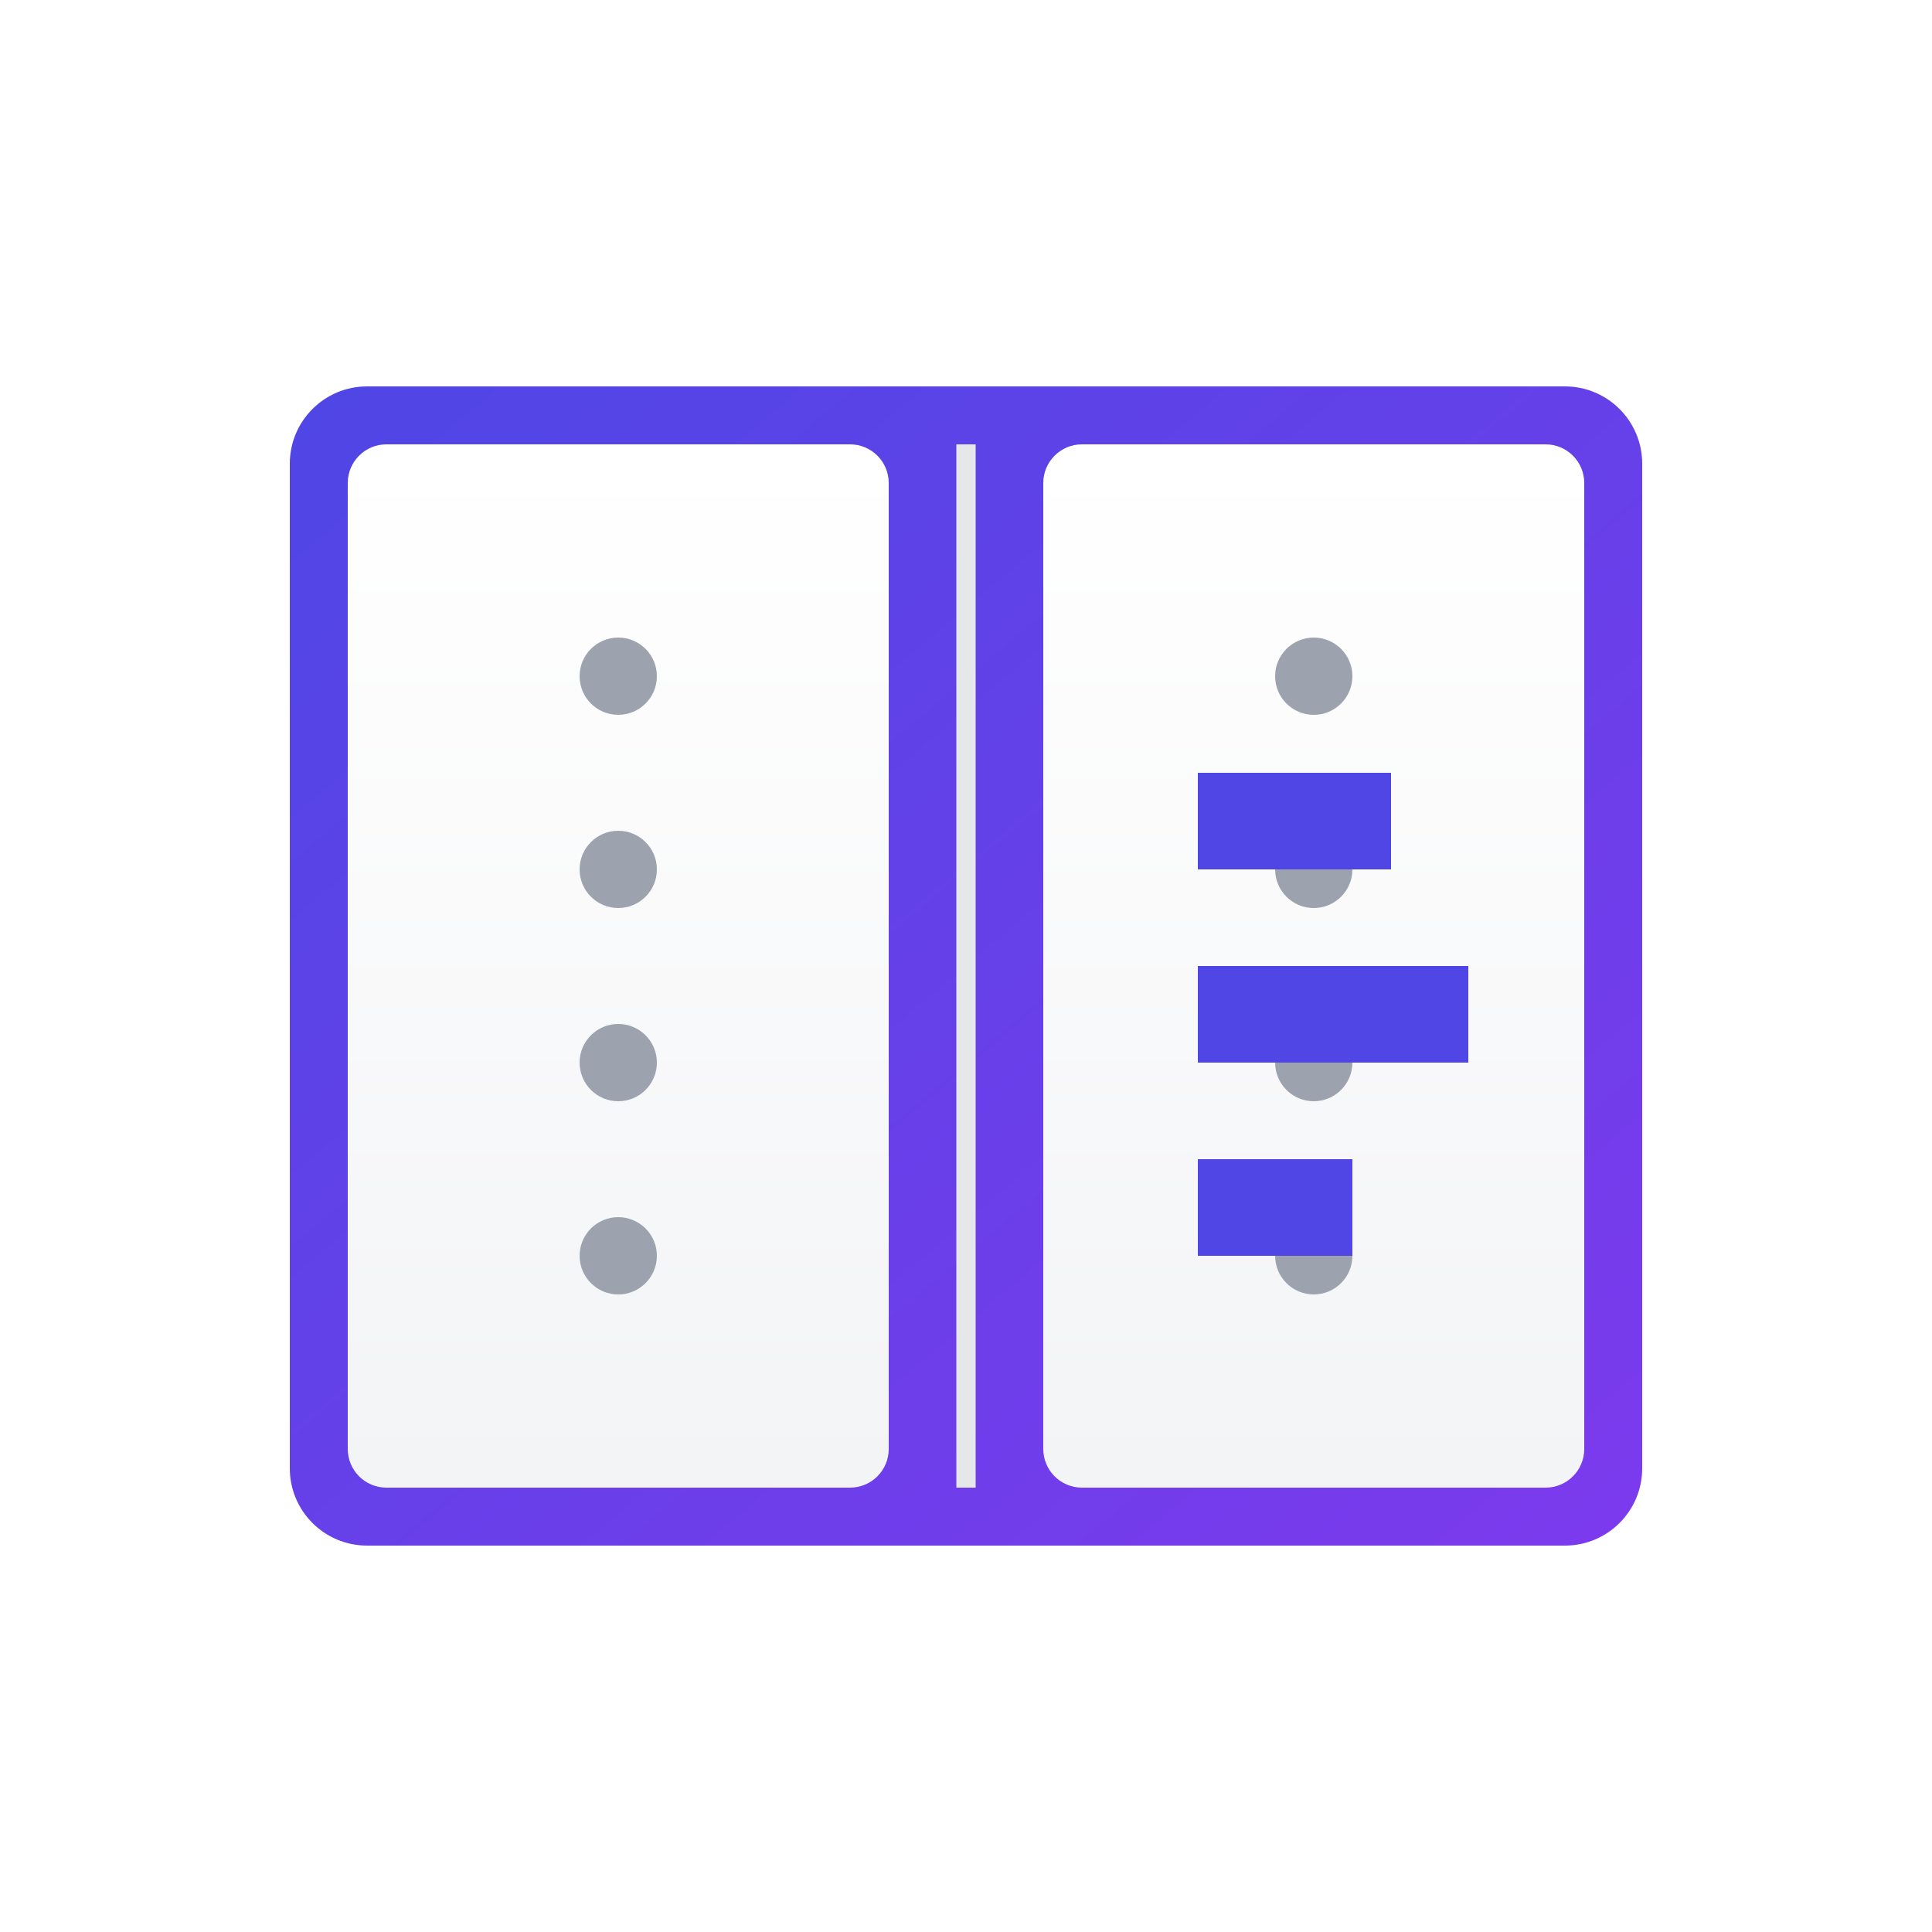
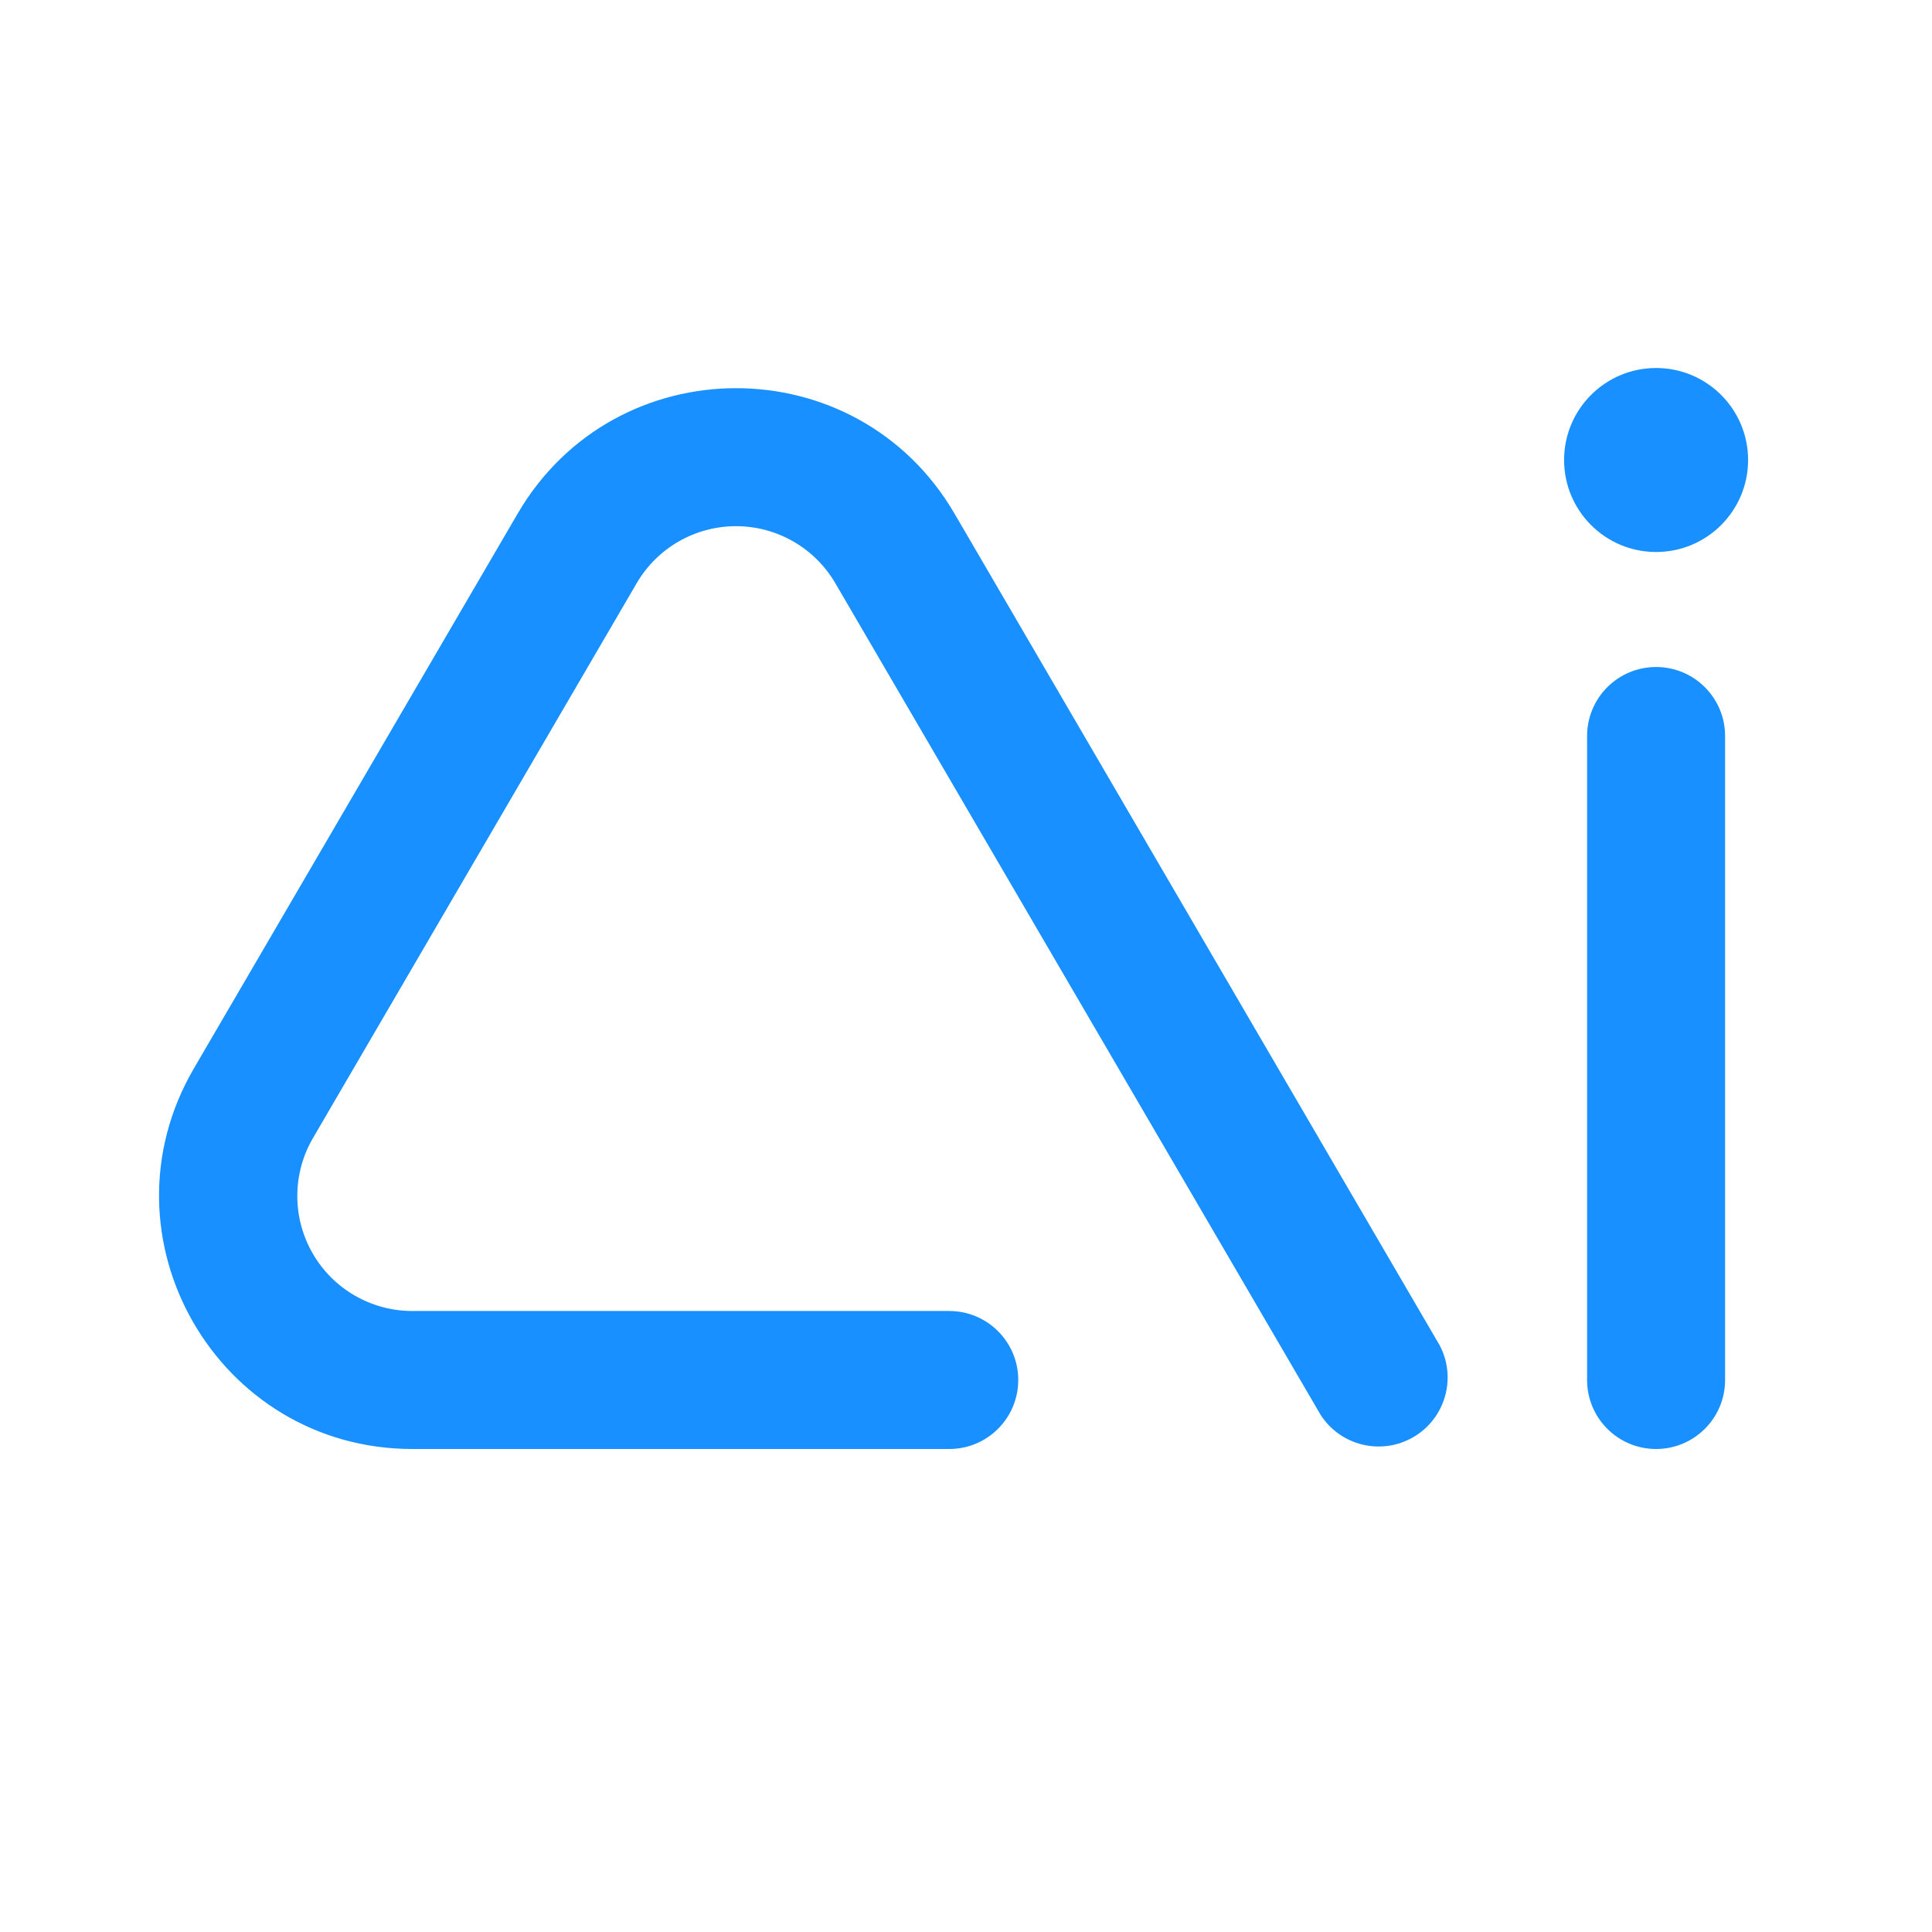
- <svg xmlns="http://www.w3.org/2000/svg" viewBox="0 0 100 100">
-   <defs>
-     <linearGradient id="bookGrad" x1="0%" y1="0%" x2="100%" y2="100%">
-       <stop offset="0%" style="stop-color:#4f46e5;stop-opacity:1" />
-       <stop offset="100%" style="stop-color:#7c3aed;stop-opacity:1" />
-     </linearGradient>
-     <linearGradient id="pageGrad" x1="0%" y1="0%" x2="0%" y2="100%">
-       <stop offset="0%" style="stop-color:#ffffff;stop-opacity:1" />
-       <stop offset="100%" style="stop-color:#f3f4f6;stop-opacity:1" />
-     </linearGradient>
-   </defs>
-   <rect x="15" y="20" width="70" height="60" rx="4" fill="url(#bookGrad)" />
-   <rect x="18" y="23" width="28" height="54" rx="2" fill="url(#pageGrad)" />
-   <rect x="54" y="23" width="28" height="54" rx="2" fill="url(#pageGrad)" />
-   <line x1="50" y1="23" x2="50" y2="77" stroke="#e5e7eb" stroke-width="1" />
-   <circle cx="32" cy="35" r="2" fill="#9ca3af" />
-   <circle cx="32" cy="45" r="2" fill="#9ca3af" />
-   <circle cx="32" cy="55" r="2" fill="#9ca3af" />
-   <circle cx="32" cy="65" r="2" fill="#9ca3af" />
-   <circle cx="68" cy="35" r="2" fill="#9ca3af" />
-   <circle cx="68" cy="45" r="2" fill="#9ca3af" />
-   <circle cx="68" cy="55" r="2" fill="#9ca3af" />
-   <circle cx="68" cy="65" r="2" fill="#9ca3af" />
-   <path d="M62 40 L72 40 L72 45 L62 45 Z" fill="#4f46e5" />
-   <path d="M62 50 L76 50 L76 55 L62 55 Z" fill="#4f46e5" />
-   <path d="M62 60 L70 60 L70 65 L62 65 Z" fill="#4f46e5" />
+ <svg xmlns="http://www.w3.org/2000/svg" t="1783073810402" class="icon" viewBox="0 0 1024 1024" version="1.1" p-id="7131" width="256" height="256">
+   <path d="M274.334 272.286c51.736-88.698 179.883-88.747 231.619 0l257.073 440.71a36.571 36.571 0 0 1-63.098 36.864L442.758 309.15a60.952 60.952 0 0 0-105.326 0l-171.544 294.034a60.952 60.952 0 0 0 52.663 91.672h284.574a36.571 36.571 0 0 1 0 73.143H218.6c-103.473 0-167.985-112.25-115.858-201.679l171.593-294.034zM877.763 353.524a36.571 36.571 0 0 1 36.571 36.571v341.333a36.571 36.571 0 0 1-73.143 0V390.095a36.571 36.571 0 0 1 36.571-36.571z m0-158.476a48.762 48.762 0 1 1 0 97.524 48.762 48.762 0 0 1 0-97.524z" p-id="7132" fill="#1890ff" />
</svg>
